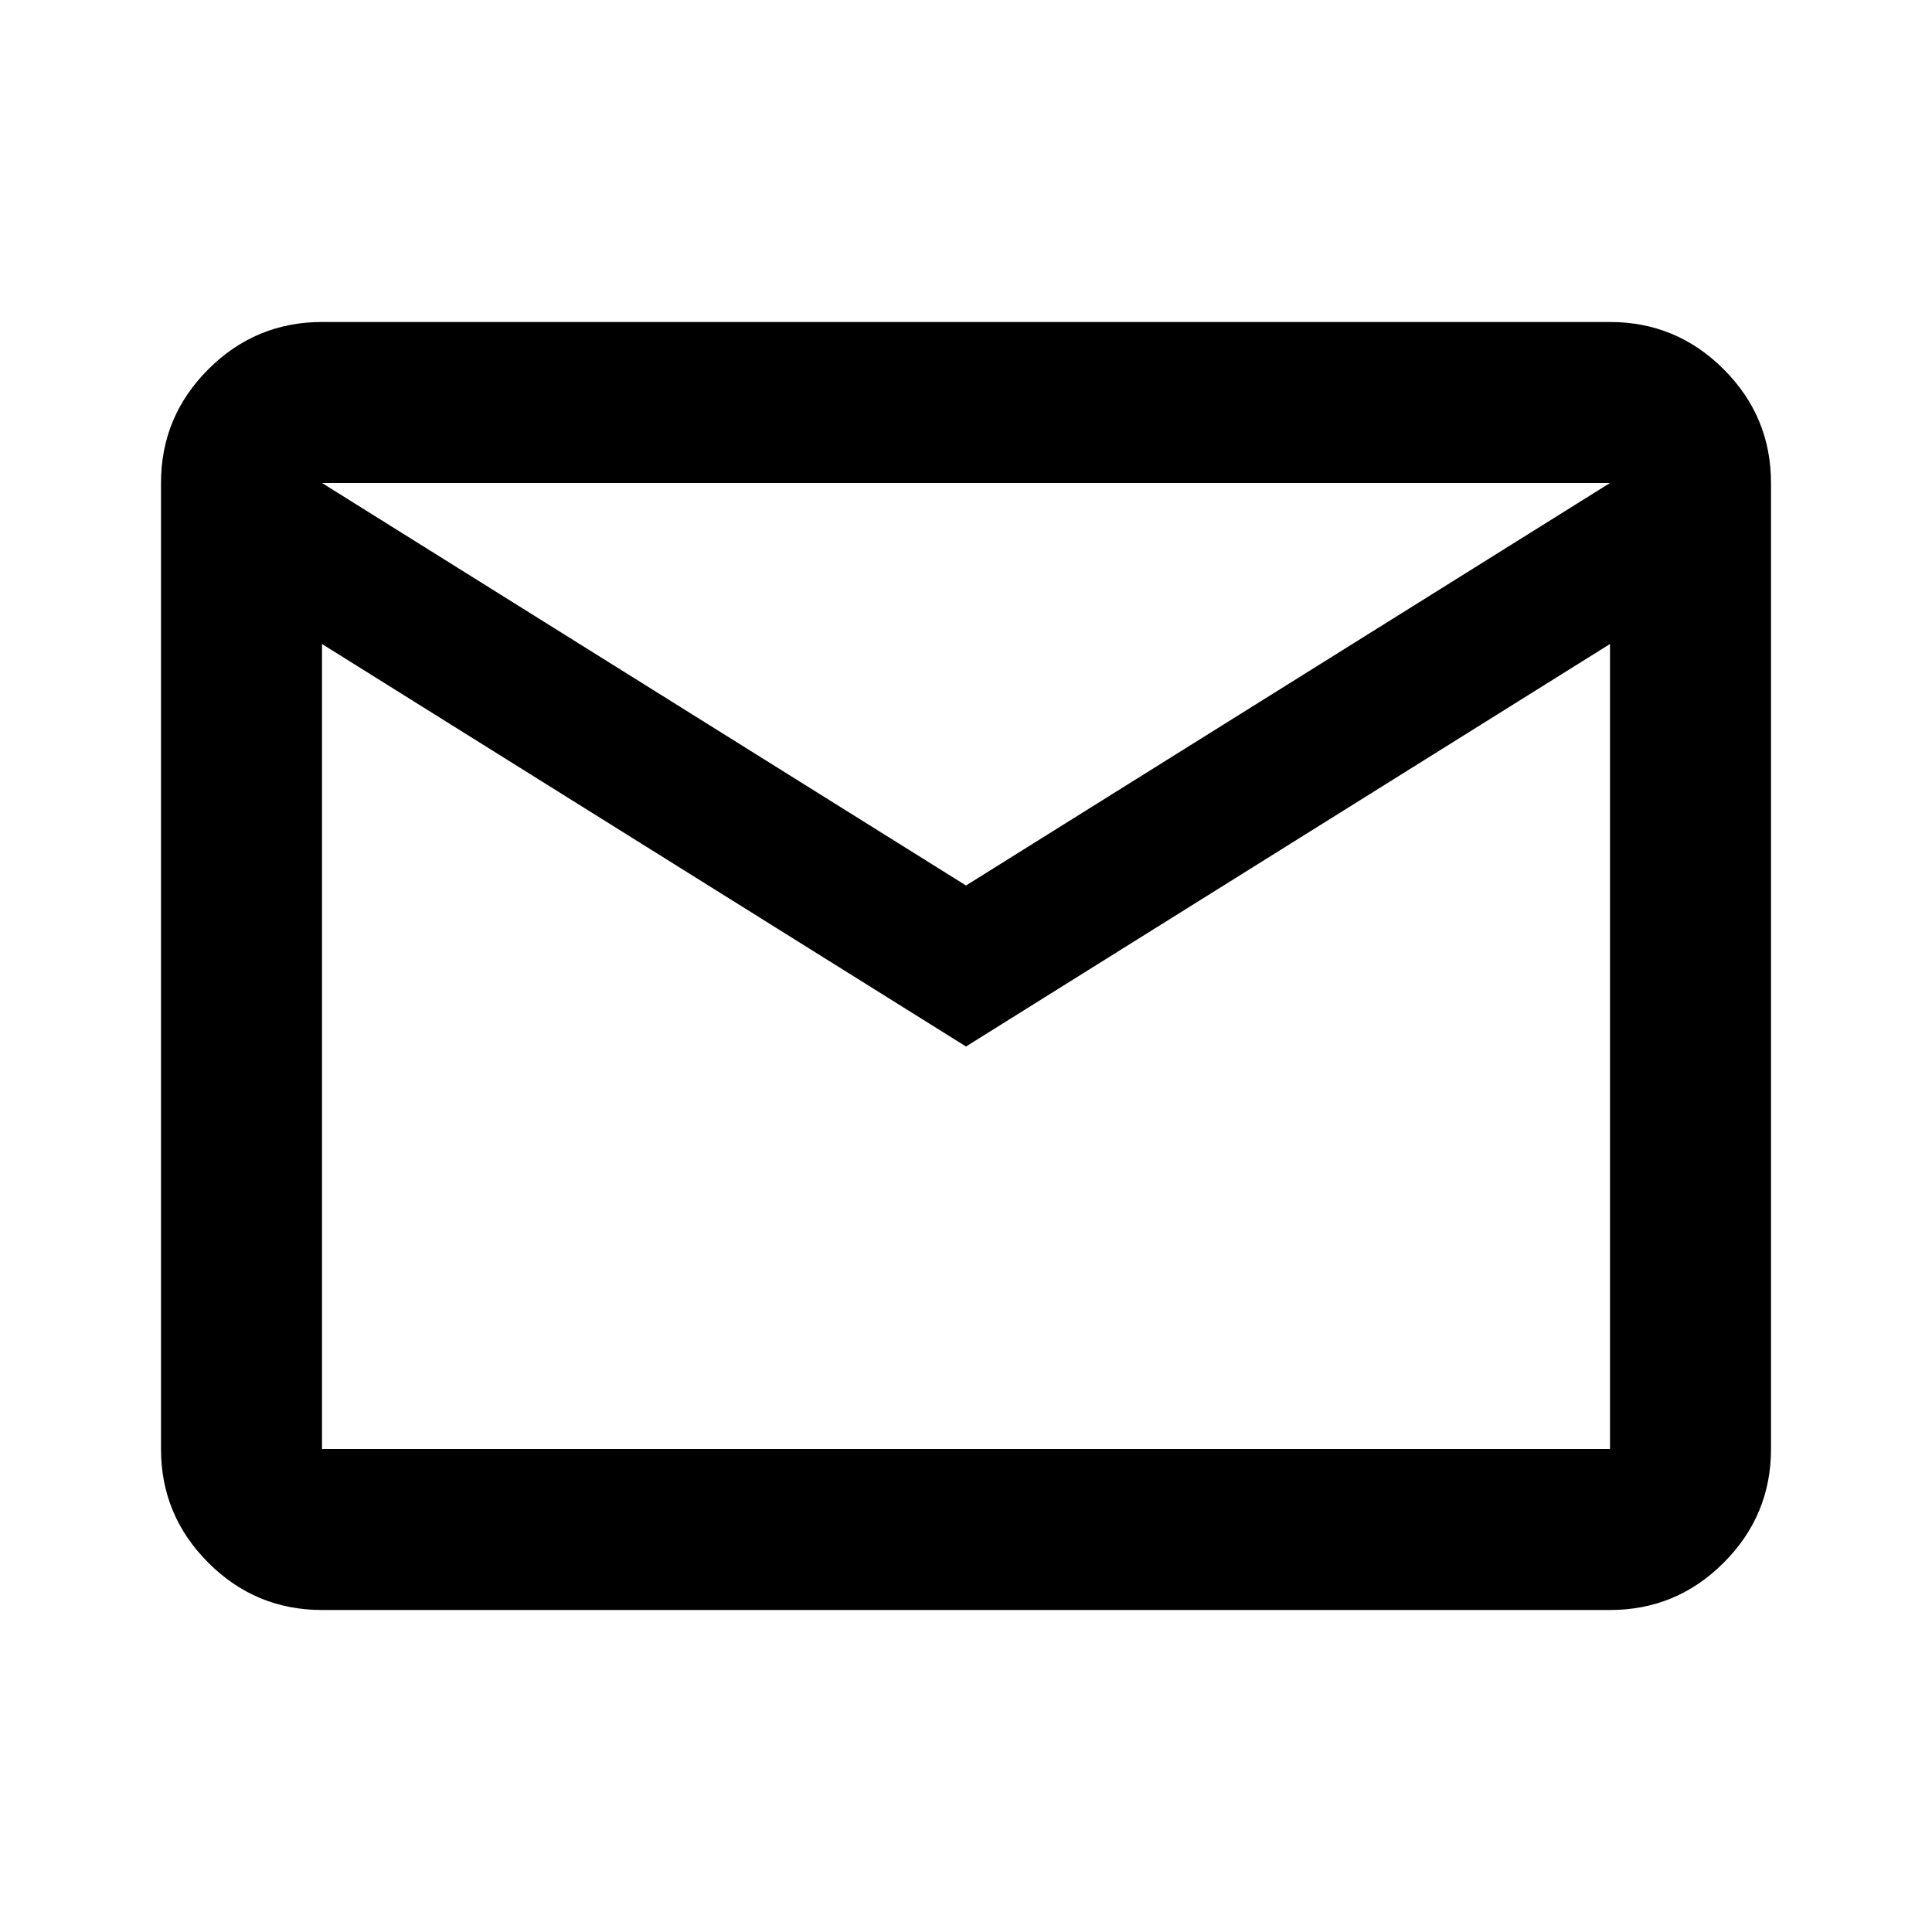
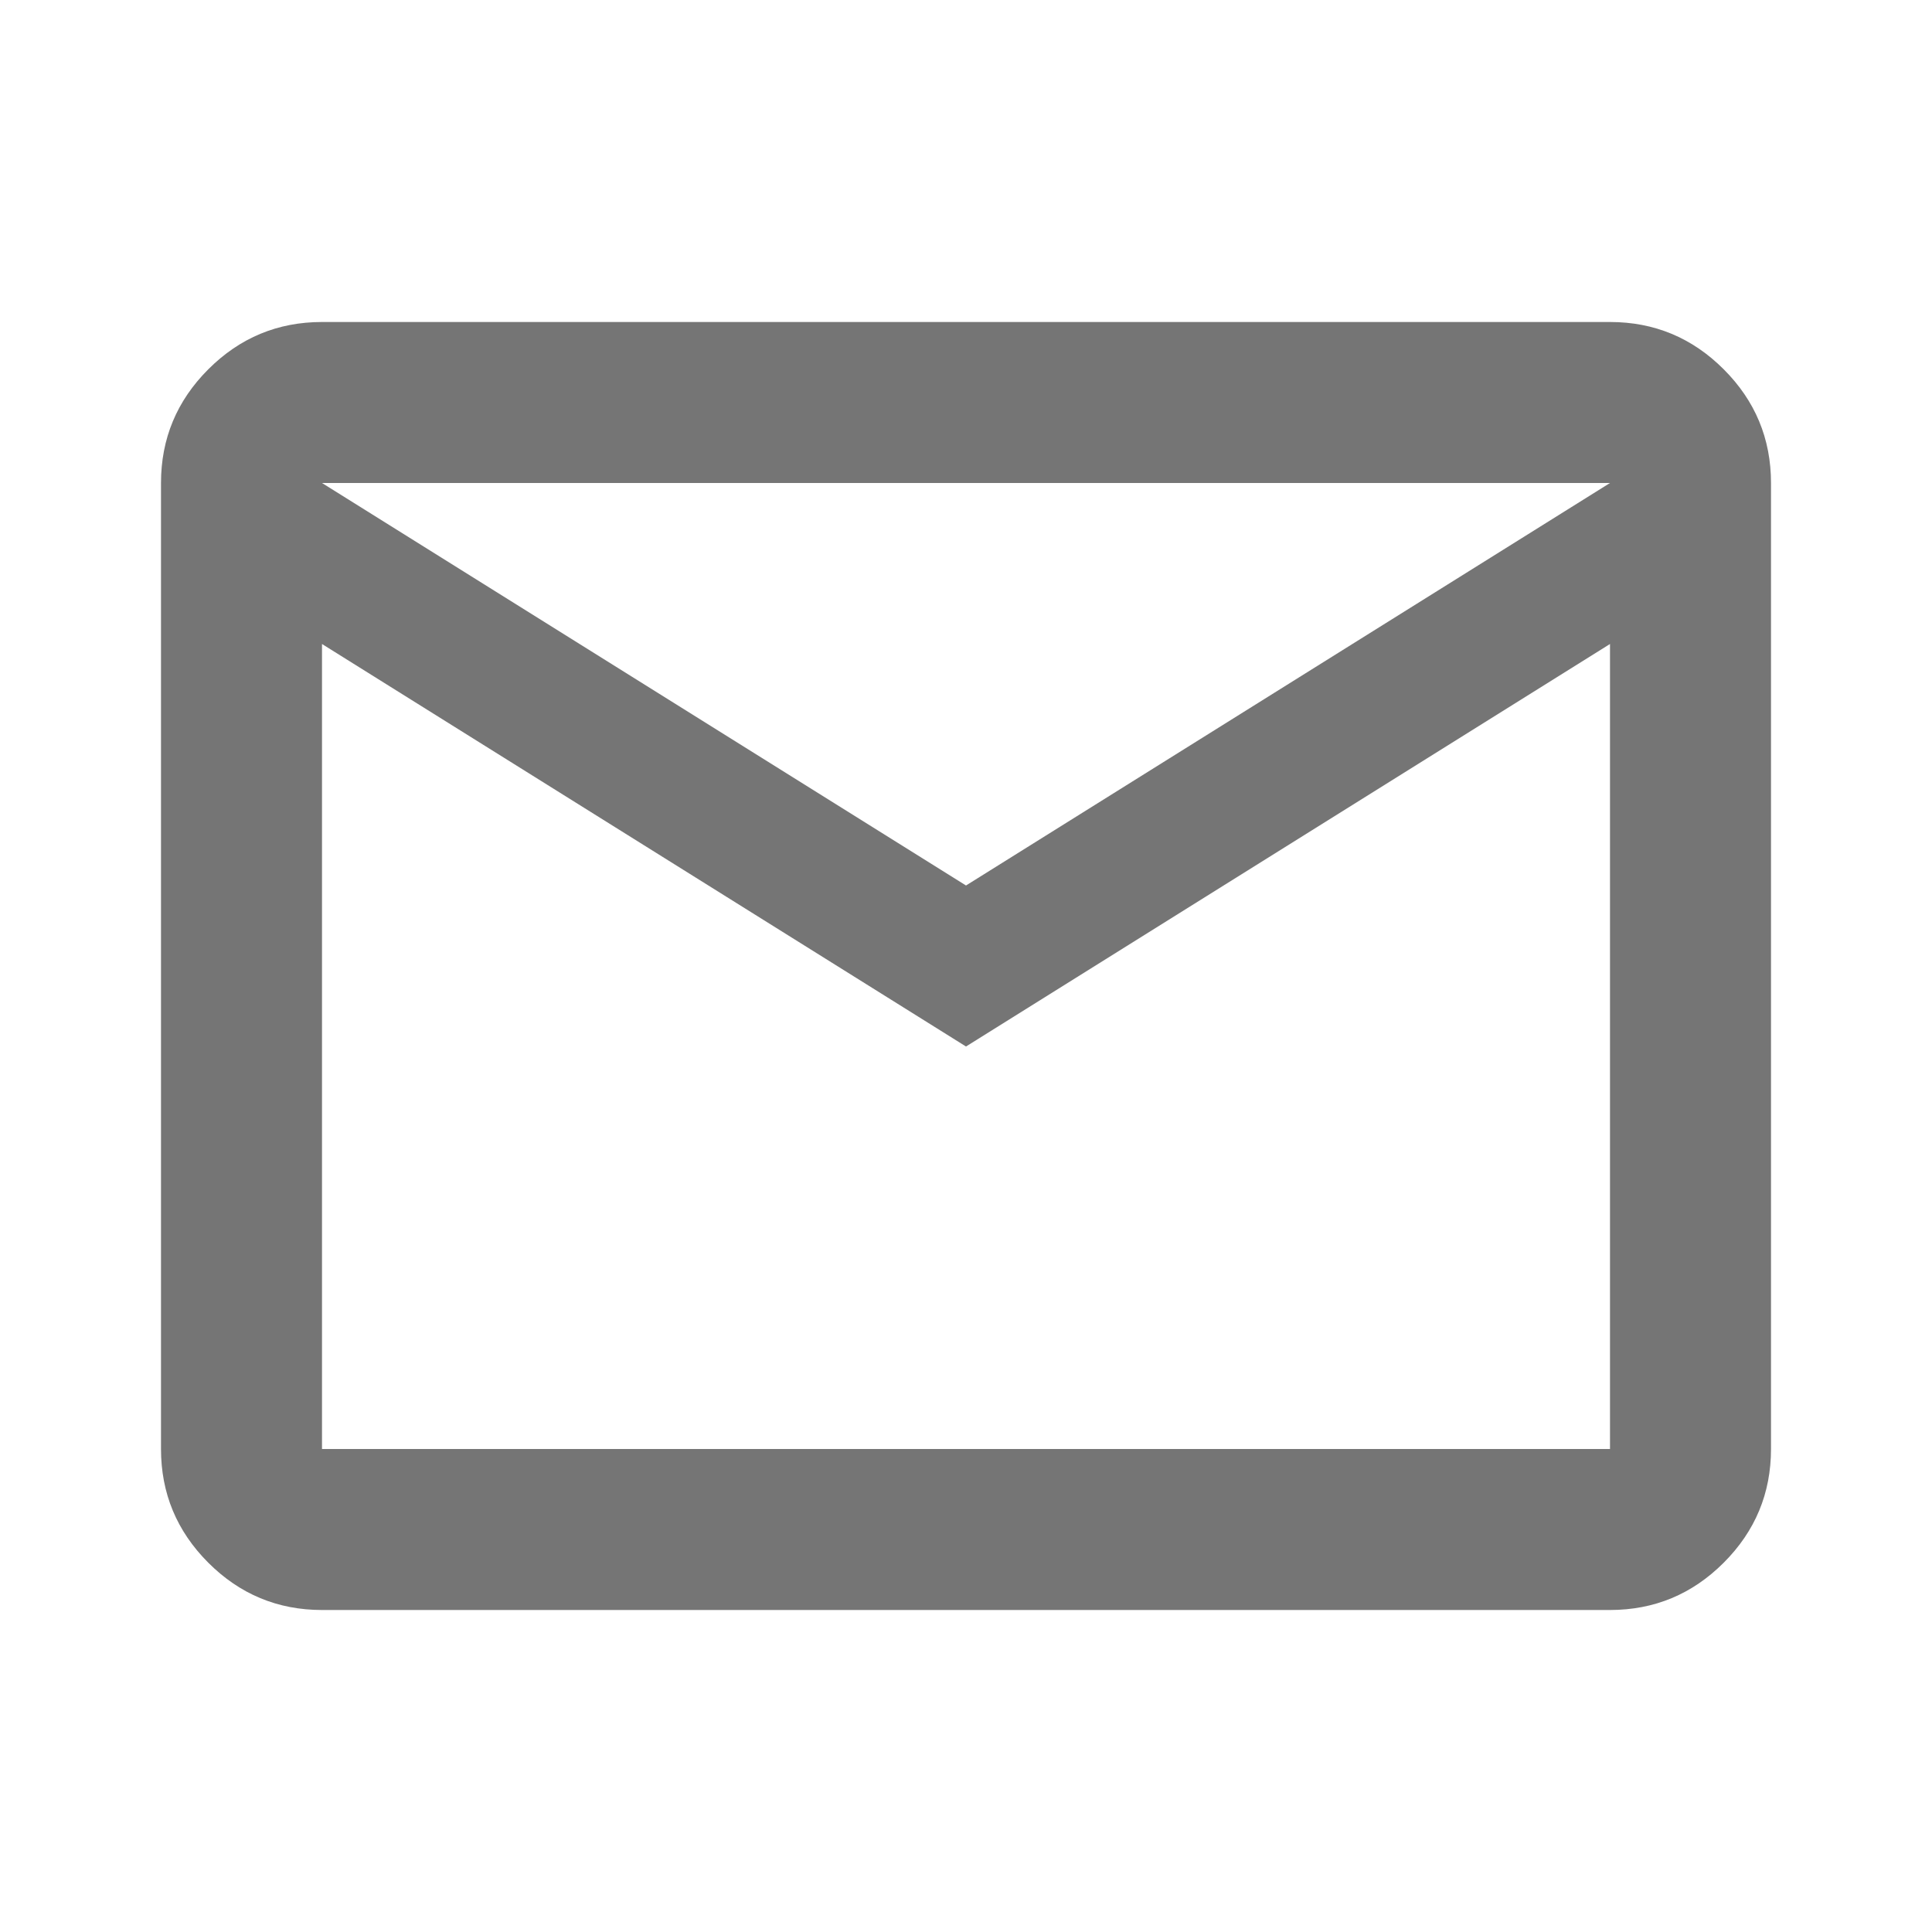
<svg xmlns="http://www.w3.org/2000/svg" height="24" viewBox="0 -960 960 960" width="24">
-   <path d="M160-160q-33 0-56.5-23.5T80-240v-480q0-33 23.5-56.5T160-800h640q33 0 56.5 23.5T880-720v480q0 33-23.5 56.5T800-160H160Zm320-280L160-640v400h640v-400L480-440Zm0-80 320-200H160l320 200ZM160-640v-80 480-400Z" />
+   <path fill="#757575" d="M160-160q-33 0-56.5-23.5T80-240v-480q0-33 23.5-56.5T160-800h640q33 0 56.5 23.5T880-720v480q0 33-23.5 56.5T800-160H160Zm320-280L160-640v400h640v-400L480-440Zm0-80 320-200H160l320 200ZM160-640v-80 480-400Z" />
</svg>
